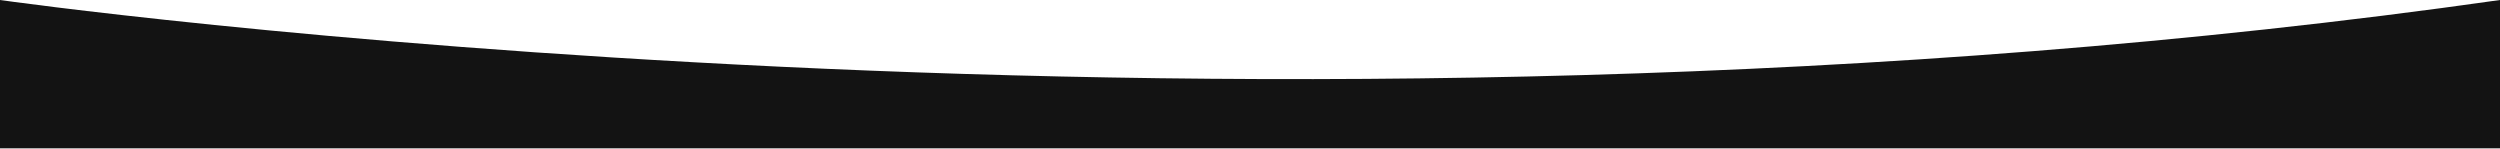
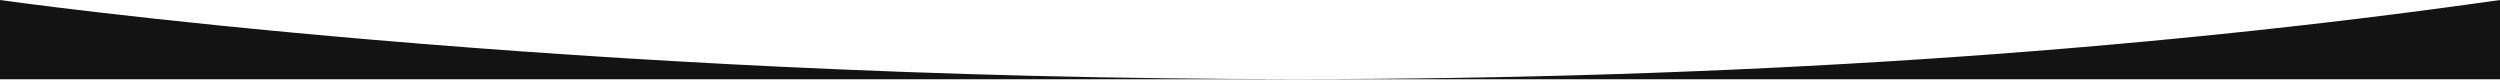
- <svg xmlns="http://www.w3.org/2000/svg" width="1924.557" height="114.213" viewBox="0 0 1924.557 114.213">
-   <path id="Path_1783" data-name="Path 1783" d="M1924.557,698.981C962.279,836.036,0,698.981,0,698.981V813.194H1924.557Z" transform="translate(0 -698.981)" fill="#131313" />
+ <svg xmlns="http://www.w3.org/2000/svg" width="1924.56" height="61.001" viewBox="0 0 1924.56 61.001">
+   <path id="Subtraction_5" data-name="Subtraction 5" d="M1934.56,61H10V0c.224.032,27.146,3.855,75.742,9.518,28.448,3.315,58.615,6.6,89.663,9.755,38.8,3.947,79.08,7.71,119.734,11.184C398.606,39.3,505.027,46.343,611.447,51.4c63.186,3,127.073,5.322,189.887,6.9,69.1,1.737,138.6,2.617,206.585,2.617C1339,60.913,1650.771,40.419,1934.56,0V61Z" transform="translate(-10 0)" fill="#131313" />
</svg>
